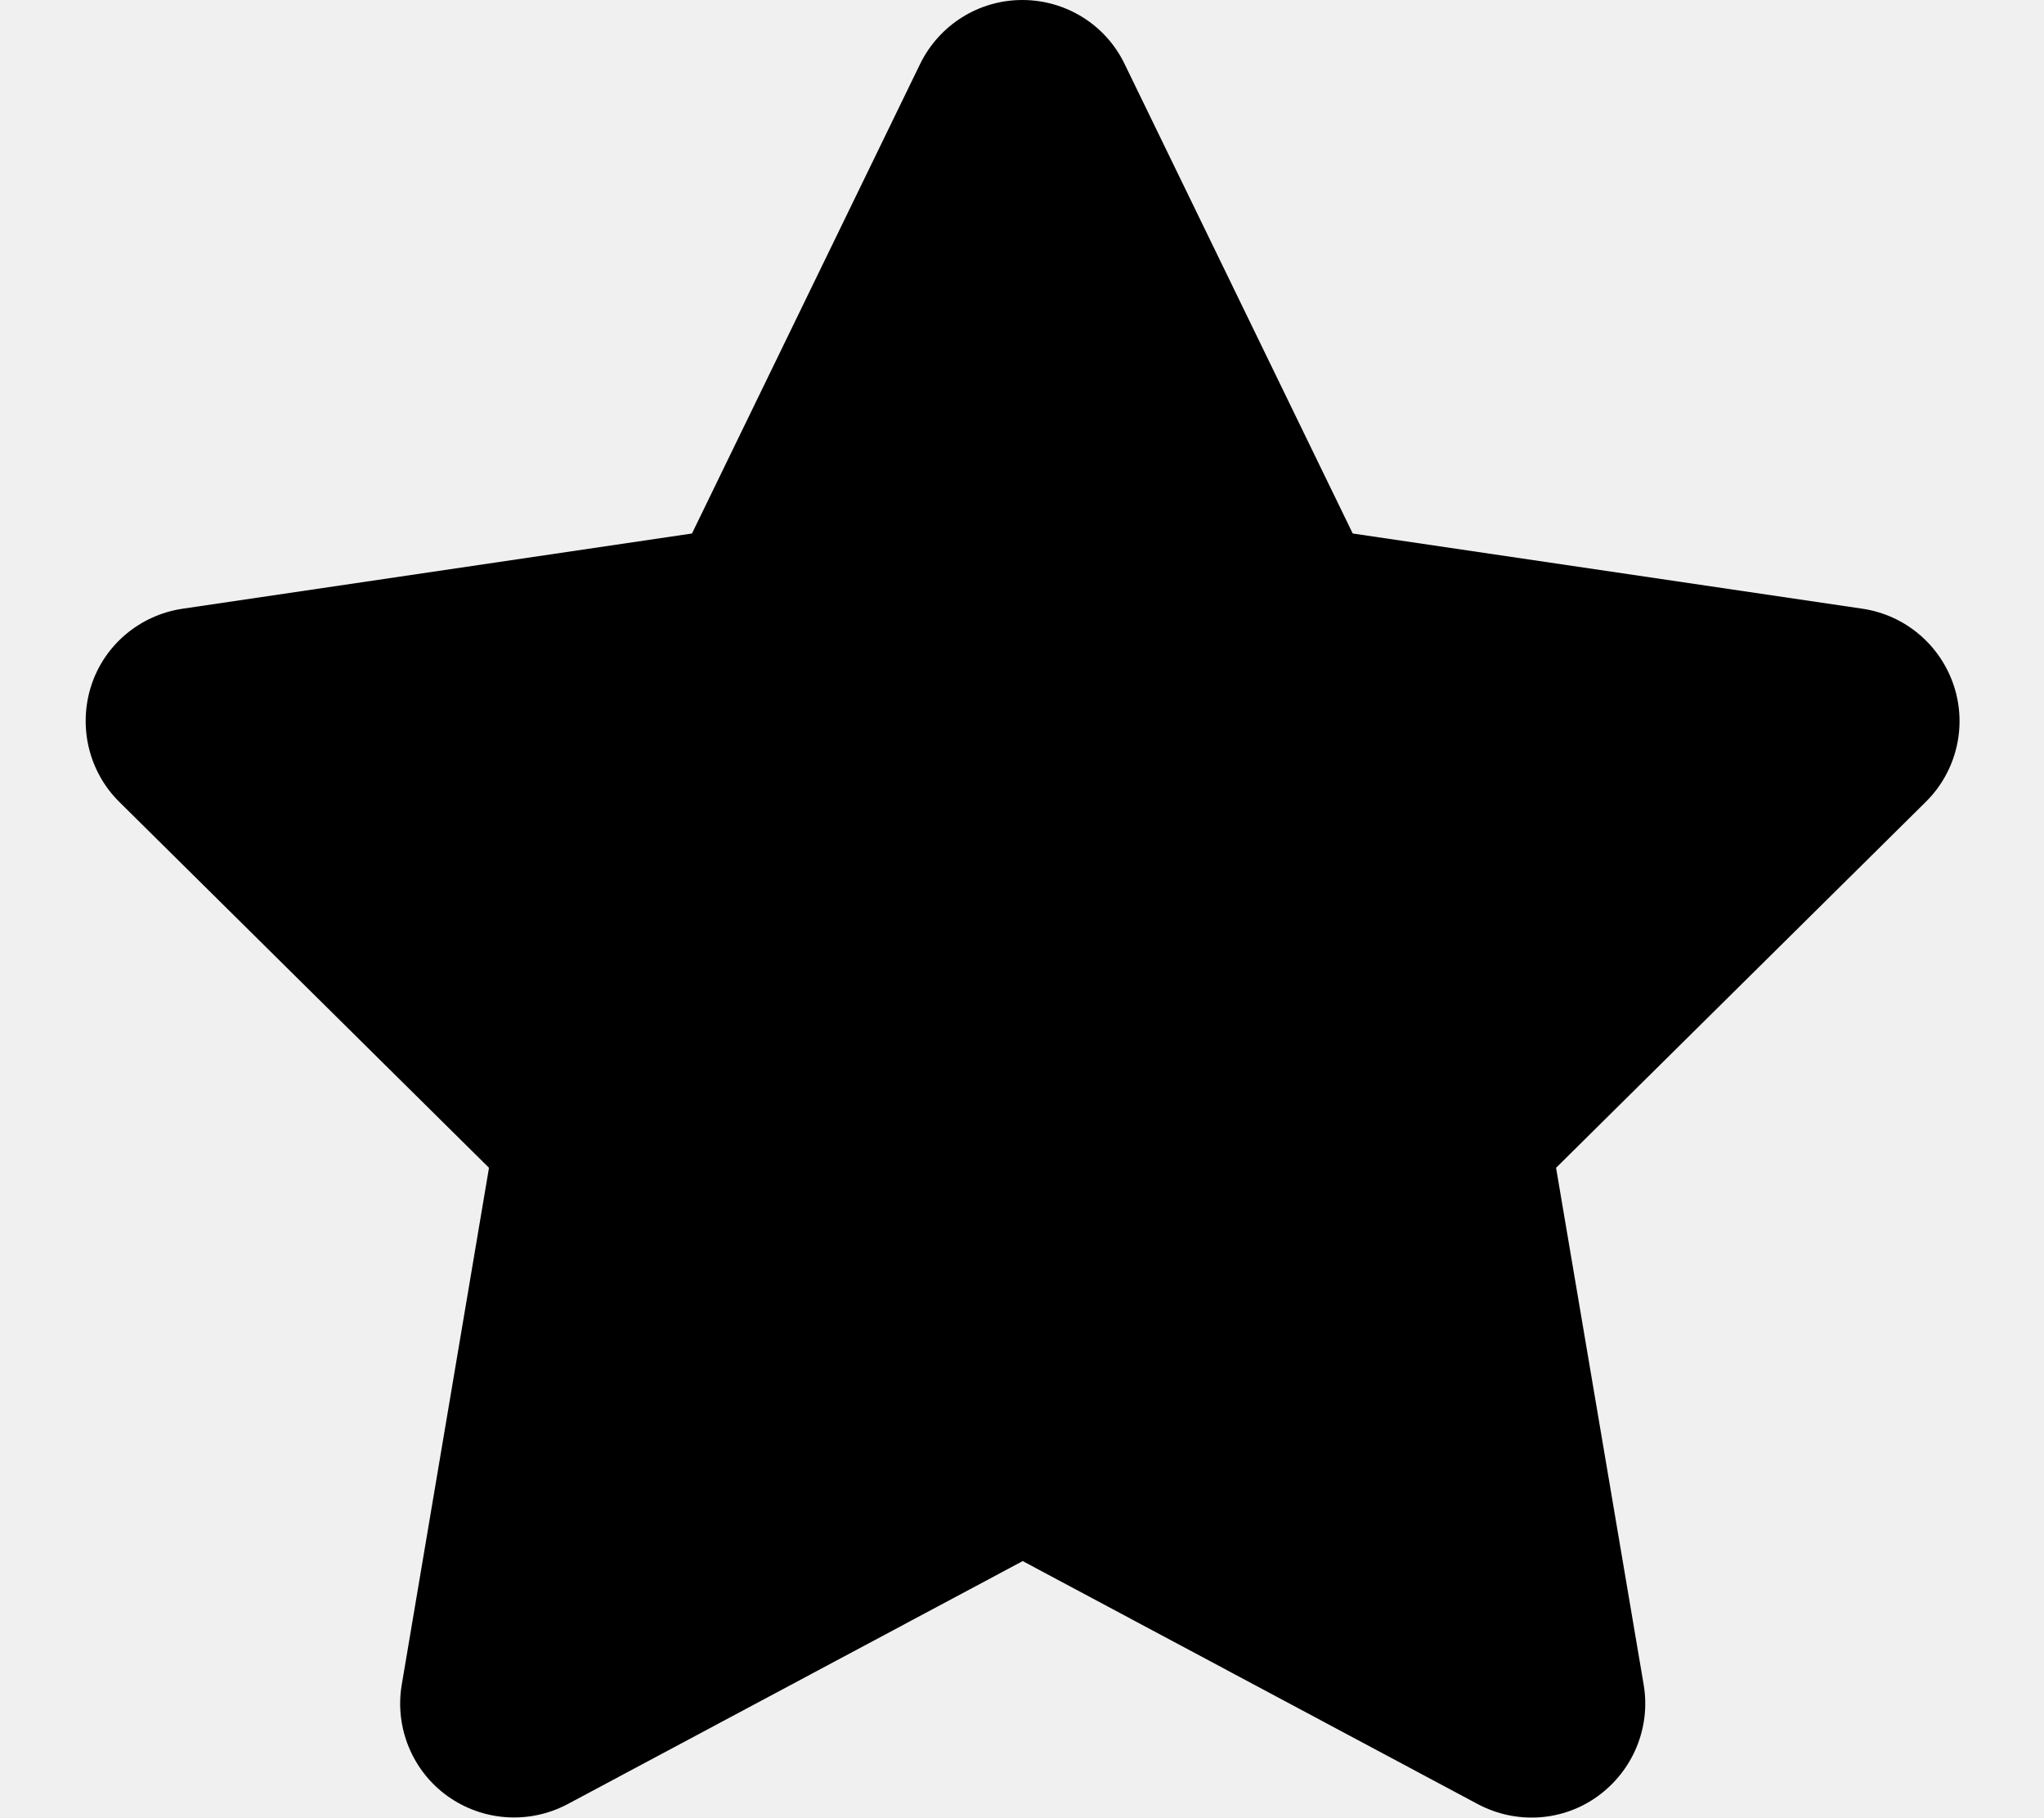
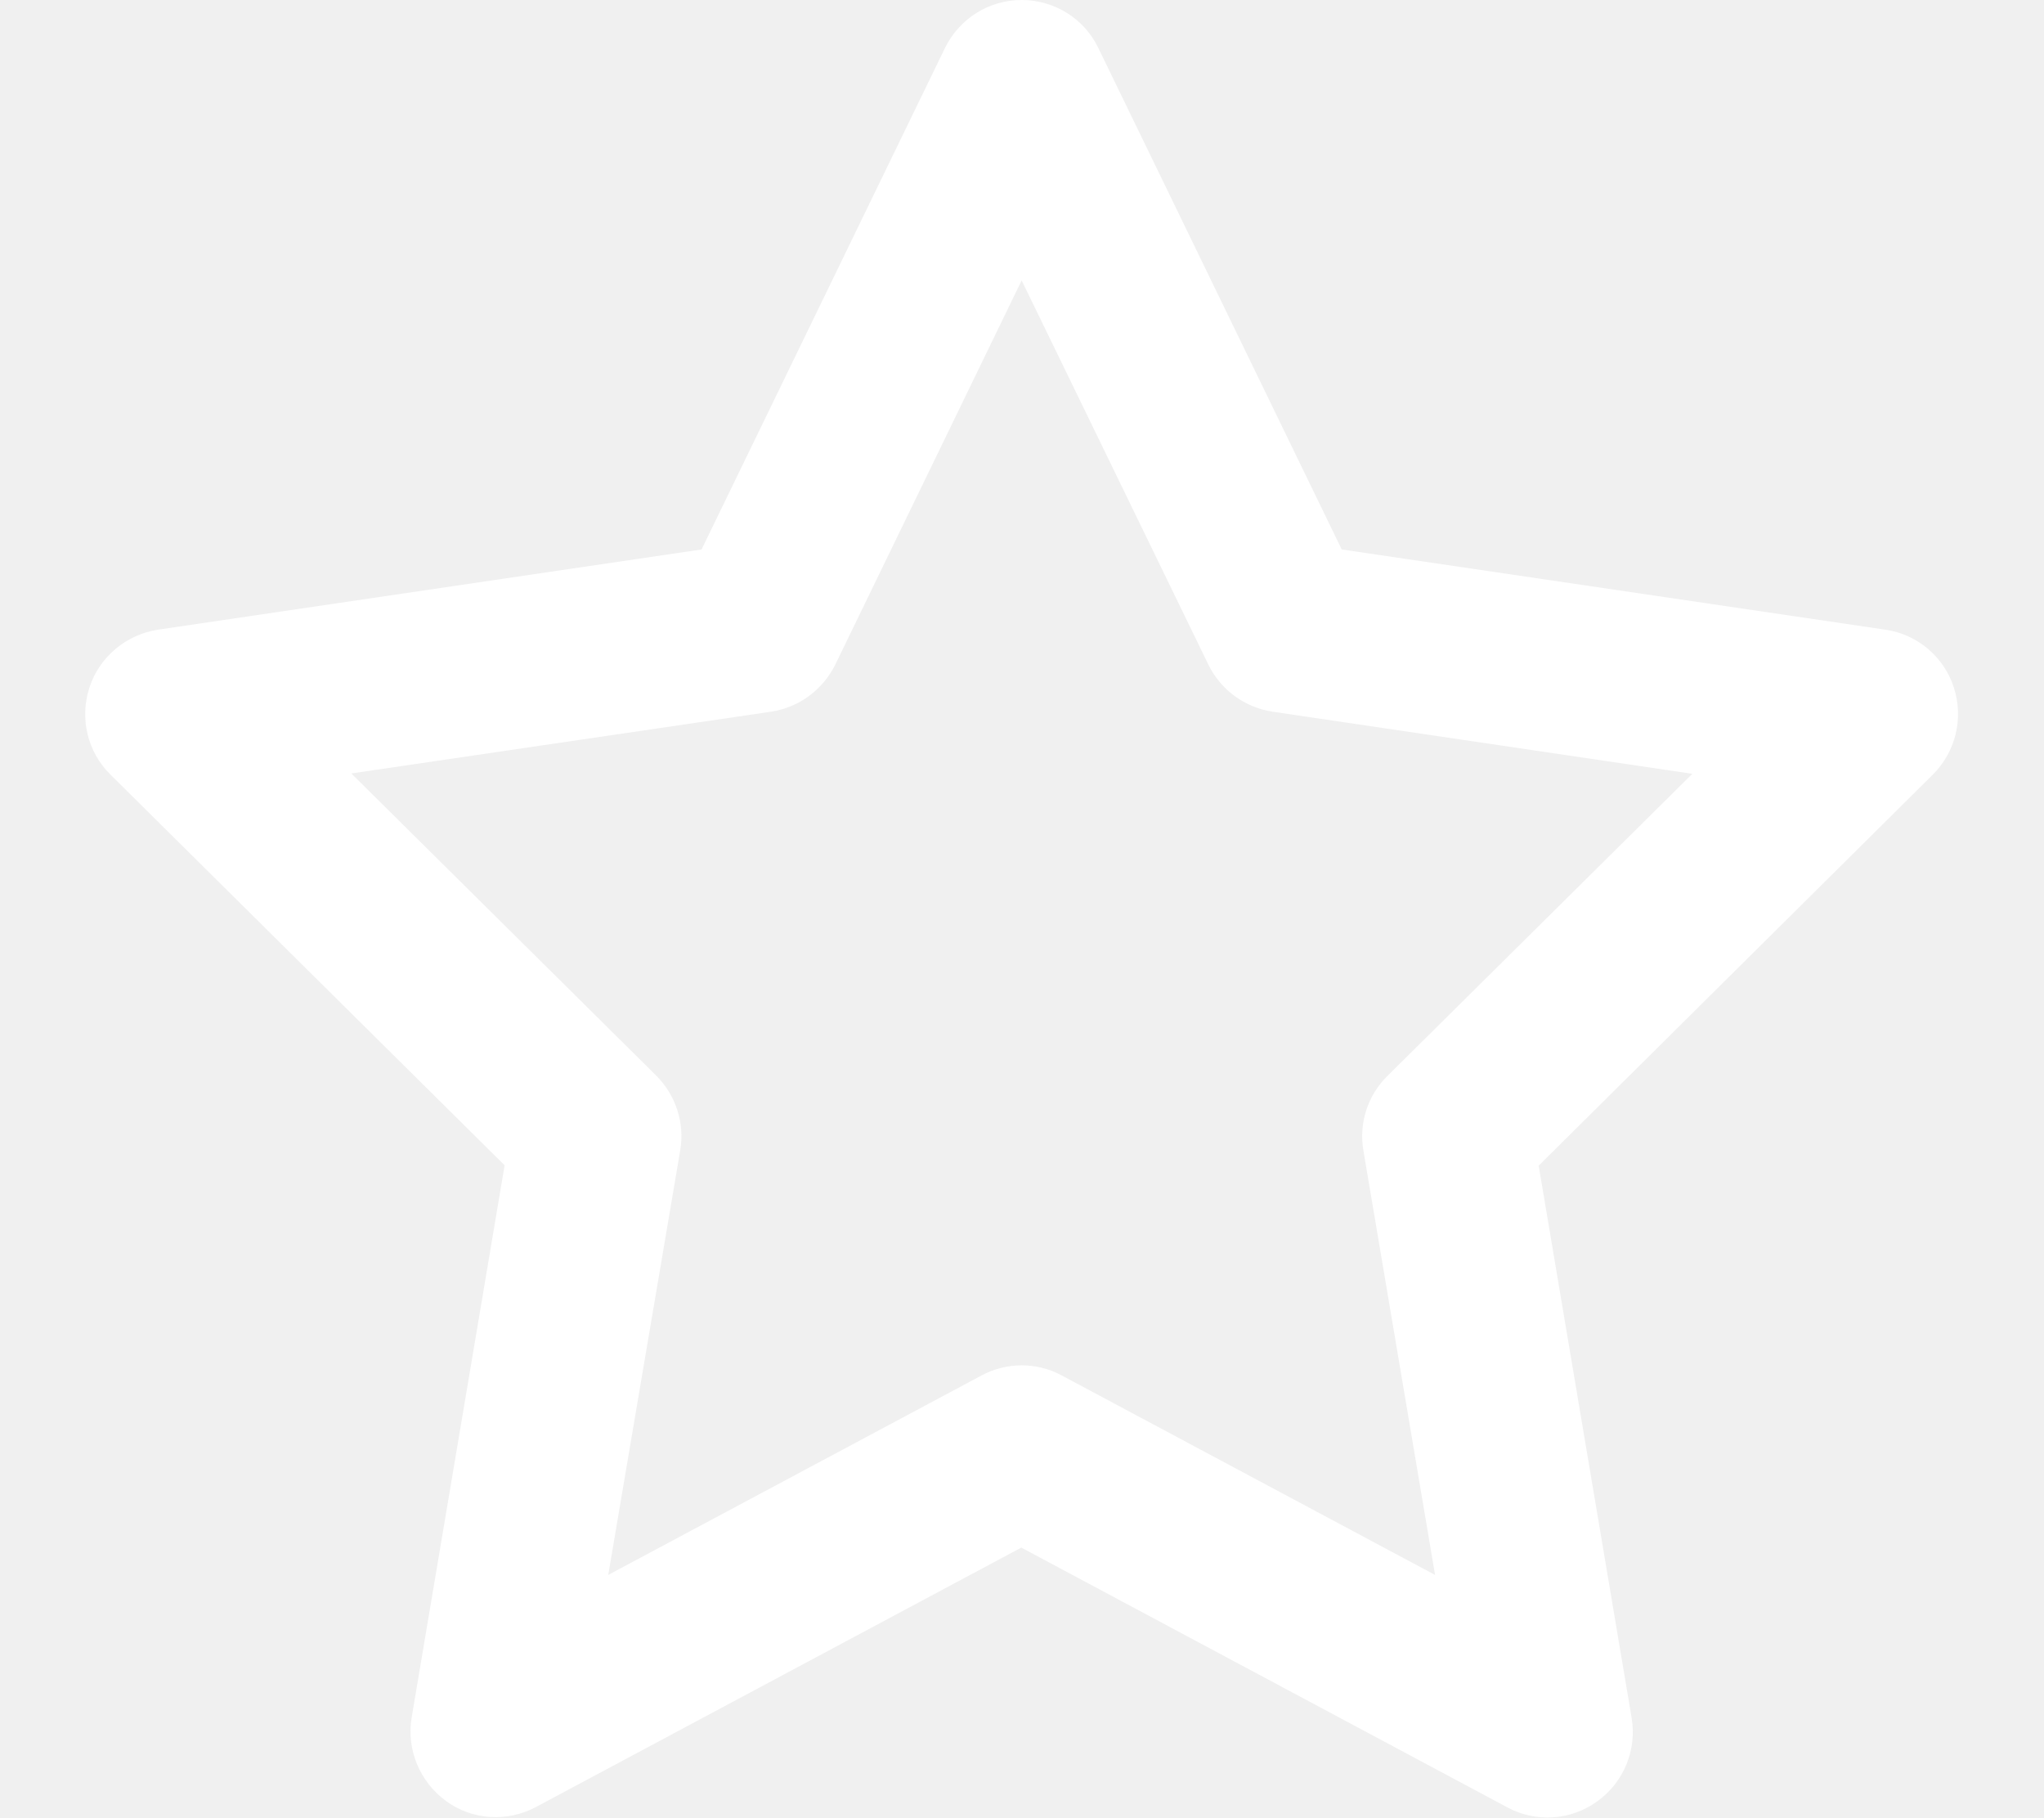
<svg xmlns="http://www.w3.org/2000/svg" height="12" width="13.5" viewBox="0 0 576 512">
-   <path d="M316.9 18C311.6 7 300.4 0 288.1 0s-23.4 7-28.8 18L195 150.3 51.4 171.5c-12 1.8-22 10.2-25.7 21.7s-.7 24.2 7.9 32.7L137.8 329 113.2 474.7c-2 12 3 24.2 12.9 31.3s23 8 33.8 2.3l128.3-68.5 128.3 68.5c10.8 5.7 23.9 4.9 33.8-2.3s14.9-19.3 12.9-31.3L438.5 329 542.7 225.9c8.6-8.5 11.7-21.2 7.9-32.7s-13.7-19.9-25.7-21.7L381.2 150.3 316.9 18z" />
+   <path fill="#ffffff" d="M287.9 0c9.2 0 17.6 5.2 21.6 13.5l68.6 141.3 153.2 22.6c9 1.3 16.5 7.6 19.3 16.3s.5 18.1-5.9 24.5L433.6 328.4l26.2 155.6c1.5 9-2.2 18.1-9.7 23.5s-17.3 6-25.3 1.7l-137-73.2L151 509.1c-8.1 4.3-17.9 3.7-25.3-1.7s-11.2-14.5-9.7-23.5l26.2-155.6L31.1 218.2c-6.5-6.4-8.7-15.9-5.9-24.5s10.3-14.9 19.3-16.3l153.2-22.6L266.3 13.5C270.4 5.2 278.7 0 287.9 0zm0 79L235.4 187.2c-3.5 7.1-10.2 12.1-18.1 13.3L99 217.9 184.9 303c5.5 5.5 8.1 13.3 6.8 21L171.4 443.7l105.2-56.2c7.1-3.8 15.6-3.8 22.6 0l105.2 56.2L384.2 324.1c-1.3-7.7 1.2-15.5 6.8-21l85.9-85.1L358.6 200.5c-7.8-1.2-14.6-6.1-18.1-13.3L287.9 79z" />
</svg>
